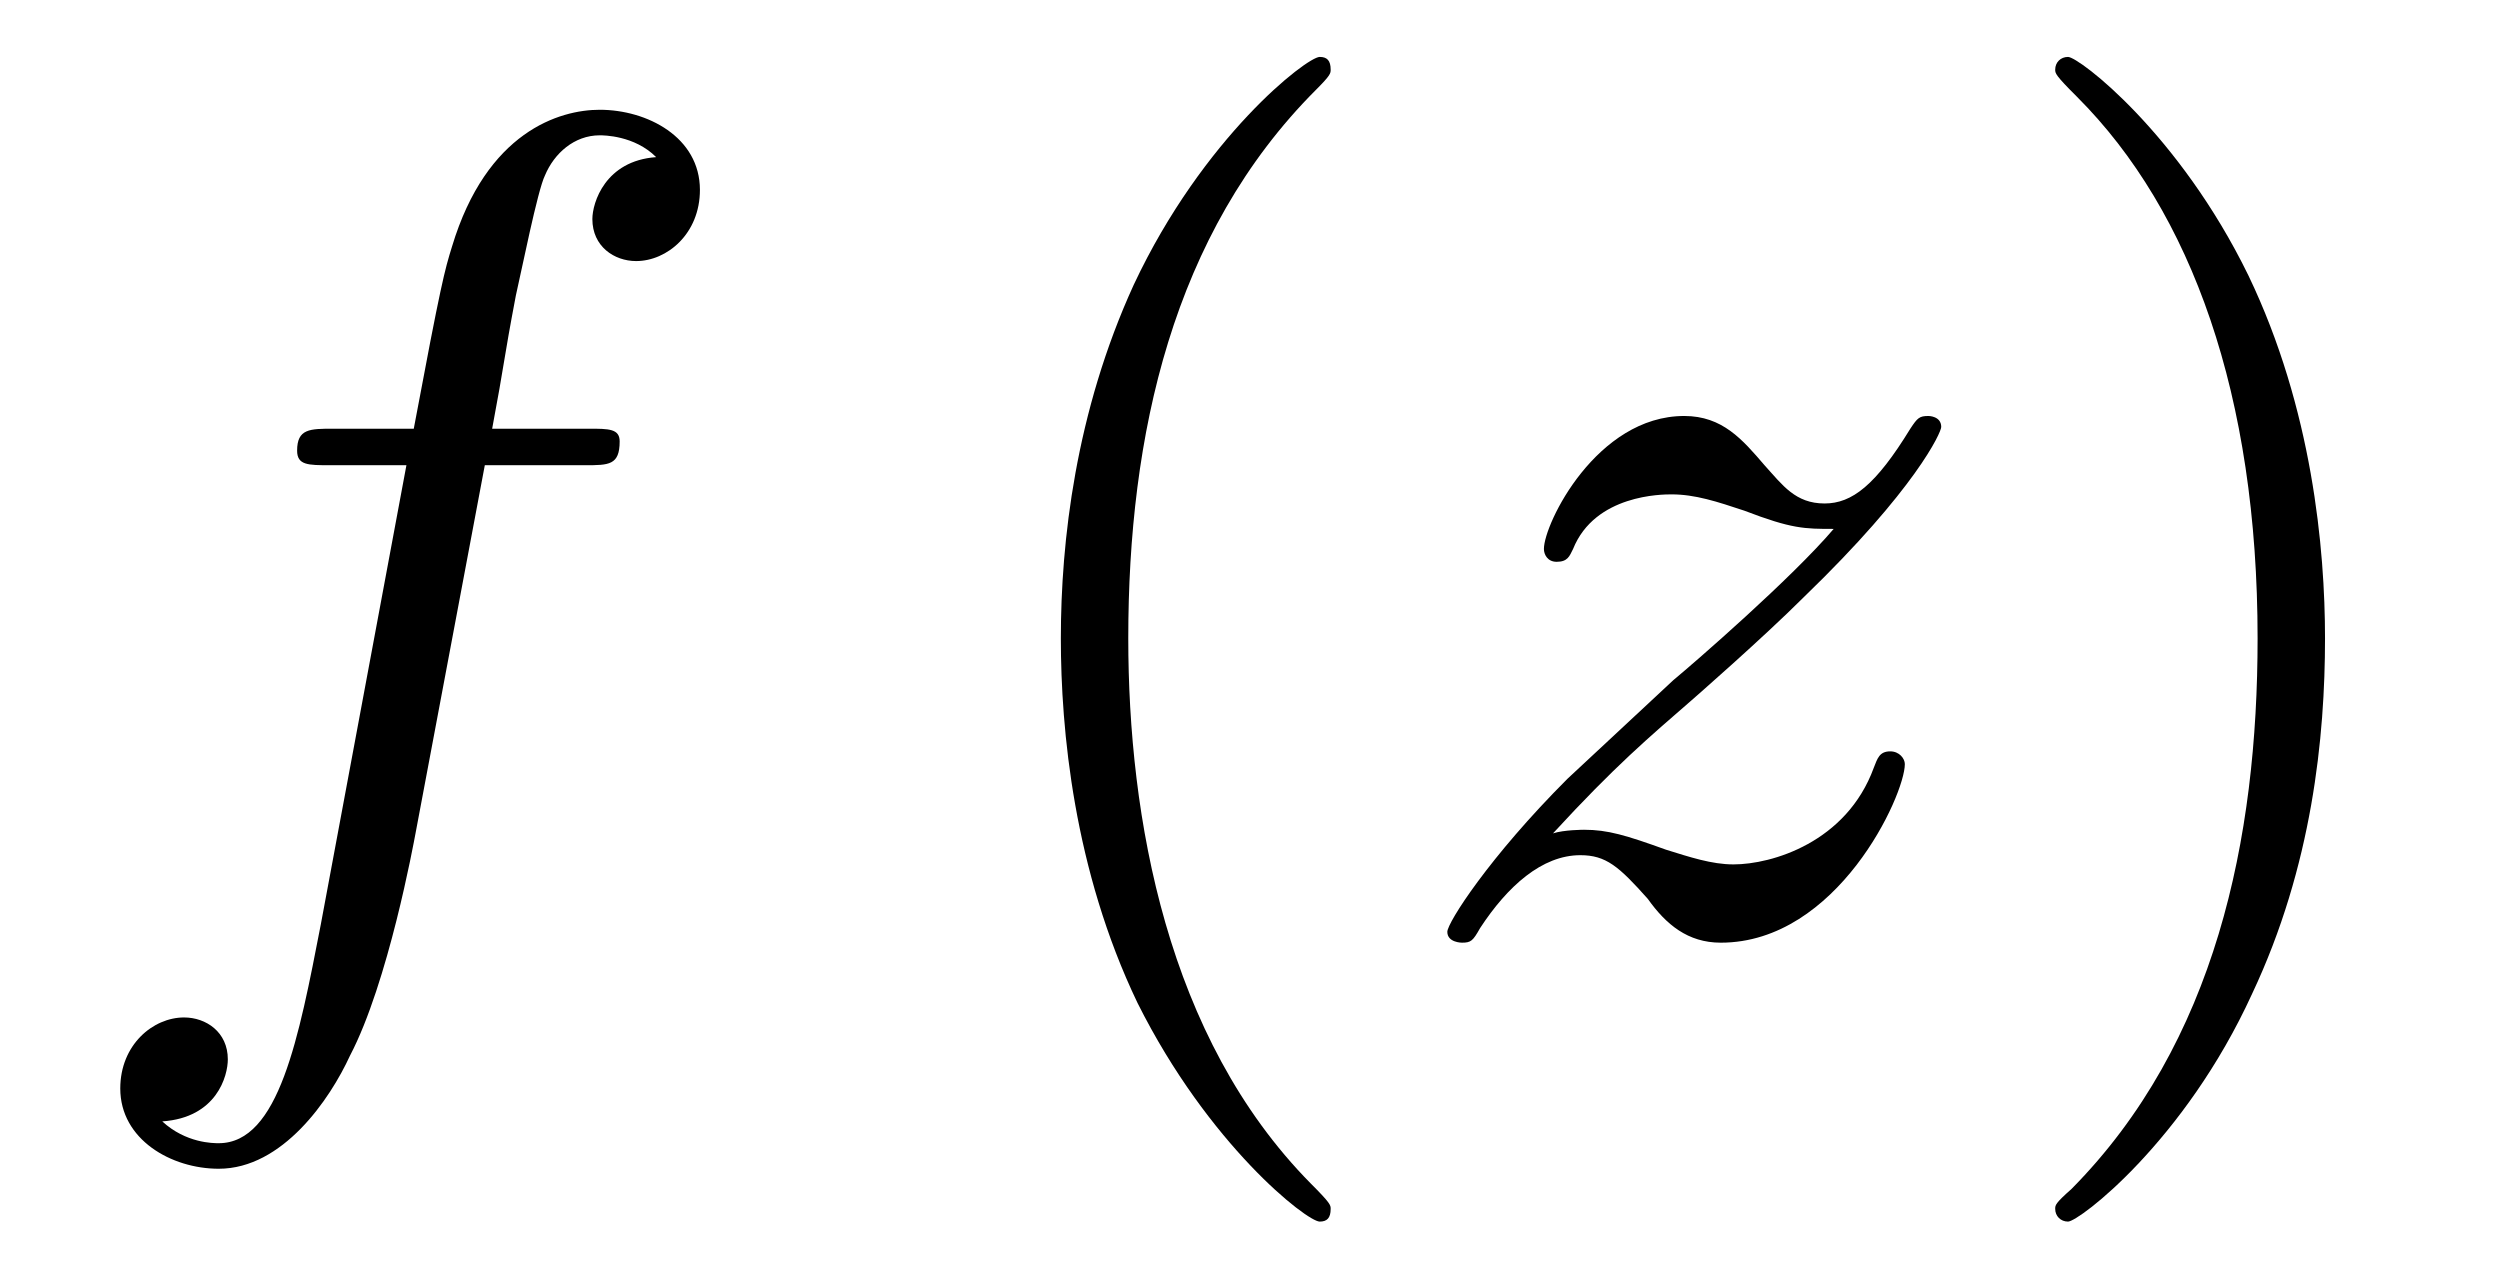
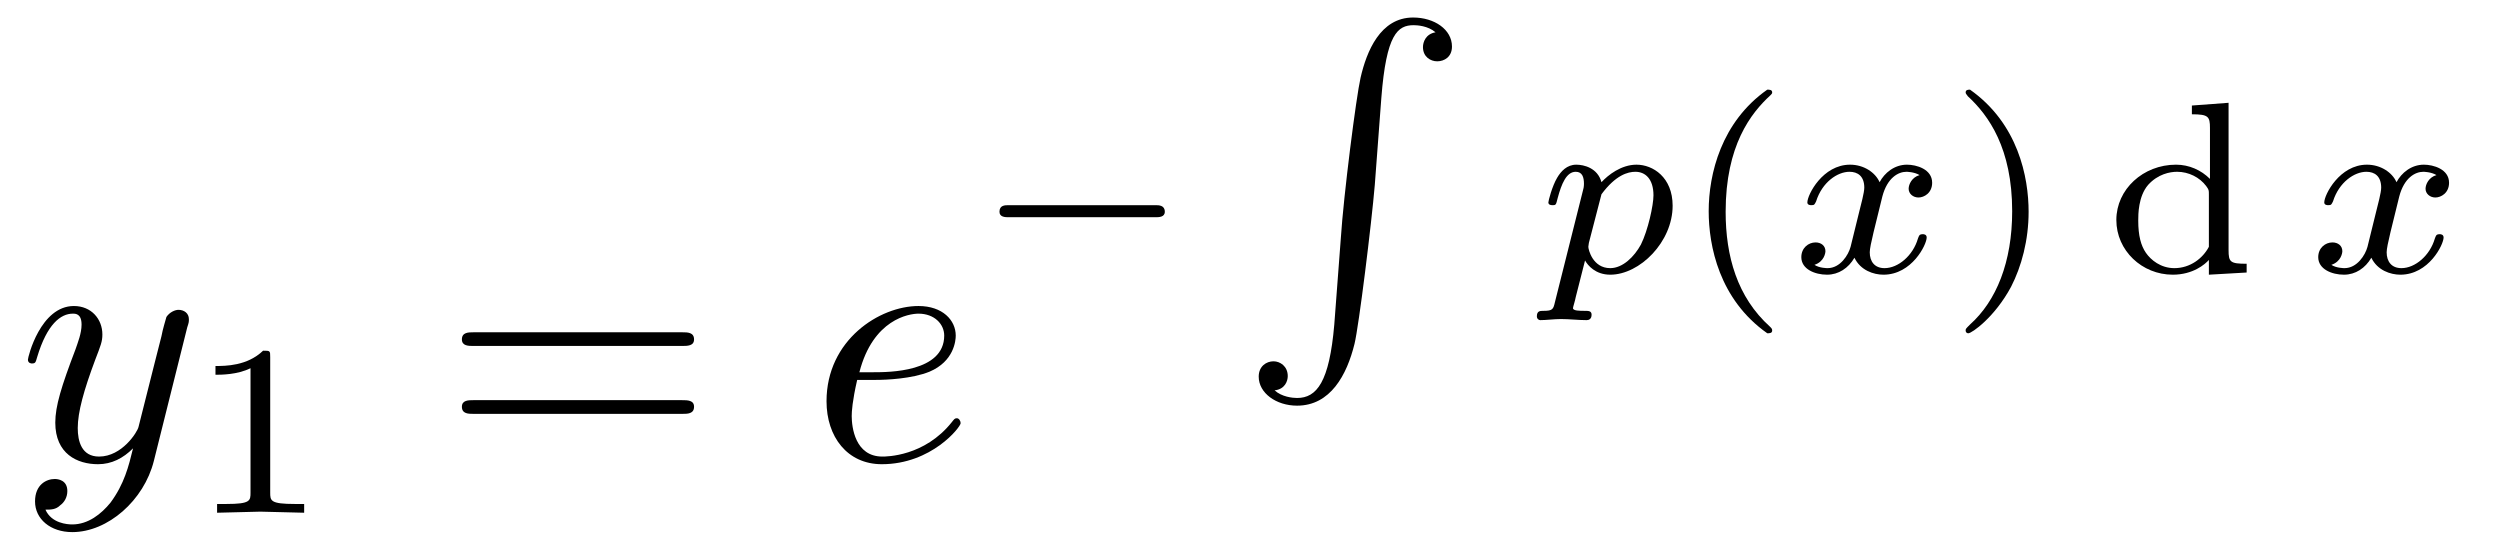
- <svg xmlns="http://www.w3.org/2000/svg" xmlns:xlink="http://www.w3.org/1999/xlink" viewBox="0 0 21.431 10.963" version="1.2">
+ <svg xmlns="http://www.w3.org/2000/svg" xmlns:xlink="http://www.w3.org/1999/xlink" viewBox="0 0 71.353 15.577" version="1.2">
  <defs>
    <g>
      <symbol overflow="visible" id="glyph0-0">
        <path style="stroke:none;" d="" />
      </symbol>
      <symbol overflow="visible" id="glyph0-1">
-         <path style="stroke:none;" d="M 5.5 -6.344 C 5.5 -6.797 5.047 -7.031 4.641 -7.031 C 4.297 -7.031 3.672 -6.844 3.375 -5.859 C 3.312 -5.656 3.281 -5.547 3.047 -4.297 L 2.359 -4.297 C 2.156 -4.297 2.047 -4.297 2.047 -4.109 C 2.047 -3.984 2.141 -3.984 2.328 -3.984 L 2.984 -3.984 L 2.25 -0.047 C 2.062 0.922 1.891 1.828 1.375 1.828 C 1.328 1.828 1.094 1.828 0.891 1.641 C 1.359 1.609 1.453 1.25 1.453 1.109 C 1.453 0.875 1.266 0.75 1.078 0.75 C 0.812 0.75 0.531 0.984 0.531 1.359 C 0.531 1.797 0.969 2.047 1.375 2.047 C 1.922 2.047 2.328 1.453 2.5 1.078 C 2.828 0.453 3.047 -0.75 3.062 -0.828 L 3.656 -3.984 L 4.516 -3.984 C 4.719 -3.984 4.812 -3.984 4.812 -4.188 C 4.812 -4.297 4.719 -4.297 4.547 -4.297 L 3.719 -4.297 C 3.828 -4.875 3.812 -4.859 3.922 -5.438 C 3.969 -5.641 4.109 -6.344 4.172 -6.469 C 4.25 -6.656 4.422 -6.812 4.641 -6.812 C 4.672 -6.812 4.938 -6.812 5.125 -6.625 C 4.688 -6.594 4.578 -6.234 4.578 -6.094 C 4.578 -5.859 4.766 -5.734 4.953 -5.734 C 5.219 -5.734 5.5 -5.969 5.5 -6.344 Z M 5.5 -6.344 " />
+         <path style="stroke:none;" d="M 4.844 -3.797 C 4.891 -3.938 4.891 -3.953 4.891 -4.031 C 4.891 -4.203 4.75 -4.297 4.594 -4.297 C 4.5 -4.297 4.344 -4.234 4.25 -4.094 C 4.234 -4.031 4.141 -3.734 4.109 -3.547 L 3.906 -2.75 L 3.453 -0.953 C 3.422 -0.812 2.984 -0.109 2.328 -0.109 C 1.828 -0.109 1.719 -0.547 1.719 -0.922 C 1.719 -1.375 1.891 -2 2.219 -2.875 C 2.375 -3.281 2.422 -3.391 2.422 -3.594 C 2.422 -4.031 2.109 -4.406 1.609 -4.406 C 0.656 -4.406 0.297 -2.953 0.297 -2.875 C 0.297 -2.766 0.406 -2.766 0.406 -2.766 C 0.516 -2.766 0.516 -2.797 0.562 -2.953 C 0.844 -3.891 1.234 -4.188 1.578 -4.188 C 1.656 -4.188 1.828 -4.188 1.828 -3.875 C 1.828 -3.625 1.719 -3.359 1.656 -3.172 C 1.25 -2.109 1.078 -1.547 1.078 -1.078 C 1.078 -0.188 1.703 0.109 2.297 0.109 C 2.688 0.109 3.016 -0.062 3.297 -0.344 C 3.172 0.172 3.047 0.672 2.656 1.203 C 2.391 1.531 2.016 1.828 1.562 1.828 C 1.422 1.828 0.969 1.797 0.797 1.406 C 0.953 1.406 1.094 1.406 1.219 1.281 C 1.328 1.203 1.422 1.062 1.422 0.875 C 1.422 0.562 1.156 0.531 1.062 0.531 C 0.828 0.531 0.5 0.688 0.5 1.172 C 0.5 1.672 0.938 2.047 1.562 2.047 C 2.578 2.047 3.609 1.141 3.891 0.016 Z M 4.844 -3.797 " />
      </symbol>
      <symbol overflow="visible" id="glyph0-2">
-         <path style="stroke:none;" d="M 4.344 -1.422 C 4.344 -1.469 4.297 -1.531 4.219 -1.531 C 4.125 -1.531 4.109 -1.469 4.078 -1.391 C 3.844 -0.75 3.203 -0.562 2.875 -0.562 C 2.688 -0.562 2.5 -0.625 2.297 -0.688 C 1.953 -0.812 1.797 -0.859 1.594 -0.859 C 1.594 -0.859 1.422 -0.859 1.328 -0.828 C 1.859 -1.406 2.156 -1.656 2.516 -1.969 C 2.516 -1.969 3.125 -2.5 3.484 -2.859 C 4.438 -3.781 4.656 -4.266 4.656 -4.312 C 4.656 -4.406 4.547 -4.406 4.547 -4.406 C 4.469 -4.406 4.453 -4.391 4.391 -4.297 C 4.094 -3.812 3.891 -3.656 3.656 -3.656 C 3.406 -3.656 3.297 -3.812 3.141 -3.984 C 2.953 -4.203 2.781 -4.406 2.453 -4.406 C 1.703 -4.406 1.25 -3.484 1.25 -3.266 C 1.25 -3.219 1.281 -3.156 1.359 -3.156 C 1.453 -3.156 1.469 -3.203 1.5 -3.266 C 1.688 -3.734 2.266 -3.734 2.344 -3.734 C 2.547 -3.734 2.734 -3.672 2.969 -3.594 C 3.375 -3.438 3.484 -3.438 3.734 -3.438 C 3.375 -3.016 2.547 -2.297 2.359 -2.141 L 1.453 -1.297 C 0.781 -0.625 0.422 -0.062 0.422 0.016 C 0.422 0.109 0.547 0.109 0.547 0.109 C 0.625 0.109 0.641 0.094 0.703 -0.016 C 0.938 -0.375 1.234 -0.641 1.562 -0.641 C 1.781 -0.641 1.891 -0.547 2.141 -0.266 C 2.297 -0.047 2.484 0.109 2.766 0.109 C 3.766 0.109 4.344 -1.156 4.344 -1.422 Z M 4.344 -1.422 " />
+         <path style="stroke:none;" d="M 4.281 -1.062 C 4.281 -1.125 4.234 -1.203 4.172 -1.203 C 4.109 -1.203 4.094 -1.172 4.031 -1.094 C 3.25 -0.109 2.156 -0.109 2.047 -0.109 C 1.266 -0.109 1.172 -0.953 1.172 -1.266 C 1.172 -1.391 1.188 -1.688 1.328 -2.297 L 1.859 -2.297 C 2.156 -2.297 2.891 -2.328 3.391 -2.531 C 4.094 -2.828 4.141 -3.422 4.141 -3.562 C 4.141 -4 3.766 -4.406 3.078 -4.406 C 1.969 -4.406 0.453 -3.438 0.453 -1.688 C 0.453 -0.672 1.047 0.109 2.031 0.109 C 3.453 0.109 4.281 -0.953 4.281 -1.062 Z M 3.812 -3.562 C 3.812 -2.516 2.219 -2.516 1.797 -2.516 L 1.391 -2.516 C 1.781 -4.031 2.812 -4.188 3.078 -4.188 C 3.531 -4.188 3.812 -3.891 3.812 -3.562 Z M 3.812 -3.562 " />
      </symbol>
      <symbol overflow="visible" id="glyph1-0">
        <path style="stroke:none;" d="" />
      </symbol>
      <symbol overflow="visible" id="glyph1-1">
-         <path style="stroke:none;" d="M 3.297 2.391 C 3.297 2.359 3.297 2.344 3.125 2.172 C 1.891 0.922 1.562 -0.969 1.562 -2.5 C 1.562 -4.234 1.938 -5.969 3.172 -7.203 C 3.297 -7.328 3.297 -7.344 3.297 -7.375 C 3.297 -7.453 3.266 -7.484 3.203 -7.484 C 3.094 -7.484 2.203 -6.797 1.609 -5.531 C 1.109 -4.438 0.984 -3.328 0.984 -2.5 C 0.984 -1.719 1.094 -0.516 1.641 0.625 C 2.25 1.844 3.094 2.5 3.203 2.5 C 3.266 2.5 3.297 2.469 3.297 2.391 Z M 3.297 2.391 " />
+         <path style="stroke:none;" d="M 3.297 0 L 3.297 -0.25 L 3.031 -0.25 C 2.328 -0.25 2.328 -0.344 2.328 -0.578 L 2.328 -4.438 C 2.328 -4.625 2.328 -4.625 2.125 -4.625 C 1.672 -4.188 1.047 -4.188 0.766 -4.188 L 0.766 -3.938 C 0.922 -3.938 1.391 -3.938 1.766 -4.125 L 1.766 -0.578 C 1.766 -0.344 1.766 -0.25 1.078 -0.25 L 0.812 -0.25 L 0.812 0 L 2.047 -0.031 Z M 3.297 0 " />
      </symbol>
      <symbol overflow="visible" id="glyph1-2">
-         <path style="stroke:none;" d="M 2.875 -2.5 C 2.875 -3.266 2.766 -4.469 2.219 -5.609 C 1.625 -6.828 0.766 -7.484 0.672 -7.484 C 0.609 -7.484 0.562 -7.438 0.562 -7.375 C 0.562 -7.344 0.562 -7.328 0.75 -7.141 C 1.734 -6.156 2.297 -4.578 2.297 -2.5 C 2.297 -0.781 1.938 0.969 0.703 2.219 C 0.562 2.344 0.562 2.359 0.562 2.391 C 0.562 2.453 0.609 2.5 0.672 2.5 C 0.766 2.5 1.672 1.812 2.25 0.547 C 2.766 -0.547 2.875 -1.656 2.875 -2.5 Z M 2.875 -2.5 " />
+         <path style="stroke:none;" d="M 2.609 1.656 C 2.609 1.609 2.594 1.594 2.547 1.547 C 1.609 0.703 1.281 -0.469 1.281 -1.734 C 1.281 -3.625 2 -4.547 2.562 -5.062 C 2.594 -5.094 2.609 -5.109 2.609 -5.141 C 2.609 -5.219 2.531 -5.219 2.469 -5.219 C 1.156 -4.297 0.797 -2.812 0.797 -1.75 C 0.797 -0.766 1.094 0.766 2.469 1.734 C 2.531 1.734 2.609 1.734 2.609 1.656 Z M 2.609 1.656 " />
+       </symbol>
+       <symbol overflow="visible" id="glyph1-3">
+         <path style="stroke:none;" d="M 2.297 -1.734 C 2.297 -2.719 2 -4.25 0.625 -5.219 C 0.578 -5.219 0.5 -5.219 0.5 -5.141 C 0.5 -5.109 0.516 -5.094 0.562 -5.031 C 1.156 -4.484 1.828 -3.547 1.828 -1.75 C 1.828 -0.297 1.375 0.812 0.625 1.484 C 0.5 1.609 0.5 1.609 0.5 1.656 C 0.5 1.688 0.516 1.734 0.578 1.734 C 0.672 1.734 1.328 1.281 1.797 0.406 C 2.094 -0.172 2.297 -0.922 2.297 -1.734 Z M 2.297 -1.734 " />
+       </symbol>
+       <symbol overflow="visible" id="glyph1-4">
+         <path style="stroke:none;" d="M 4.047 0 L 4.047 -0.25 C 3.578 -0.25 3.531 -0.297 3.531 -0.641 L 3.531 -4.844 L 2.484 -4.766 L 2.484 -4.516 C 2.953 -4.516 3 -4.453 3 -4.125 L 3 -2.672 C 2.75 -2.922 2.406 -3.078 2.031 -3.078 C 1.094 -3.078 0.328 -2.375 0.328 -1.5 C 0.328 -0.625 1.062 0.062 1.938 0.062 C 2.516 0.062 2.859 -0.234 2.969 -0.359 L 2.969 0.062 Z M 2.969 -0.734 C 2.797 -0.406 2.438 -0.125 1.984 -0.125 C 1.594 -0.125 1.312 -0.359 1.172 -0.562 C 1.031 -0.766 0.953 -1.047 0.953 -1.484 C 0.953 -1.656 0.953 -2.172 1.234 -2.5 C 1.516 -2.812 1.859 -2.875 2.062 -2.875 C 2.391 -2.875 2.703 -2.719 2.891 -2.469 C 2.969 -2.359 2.969 -2.359 2.969 -2.219 Z M 2.969 -0.734 " />
+       </symbol>
+       <symbol overflow="visible" id="glyph2-0">
+         <path style="stroke:none;" d="" />
+       </symbol>
+       <symbol overflow="visible" id="glyph2-1">
+         <path style="stroke:none;" d="M 7.188 -3.453 C 7.188 -3.656 7 -3.656 6.859 -3.656 L 0.891 -3.656 C 0.75 -3.656 0.562 -3.656 0.562 -3.453 C 0.562 -3.266 0.75 -3.266 0.891 -3.266 L 6.844 -3.266 C 7 -3.266 7.188 -3.266 7.188 -3.453 Z M 7.188 -1.531 C 7.188 -1.719 7 -1.719 6.844 -1.719 L 0.891 -1.719 C 0.75 -1.719 0.562 -1.719 0.562 -1.531 C 0.562 -1.328 0.75 -1.328 0.891 -1.328 L 6.859 -1.328 C 7 -1.328 7.188 -1.328 7.188 -1.531 Z M 7.188 -1.531 " />
+       </symbol>
+       <symbol overflow="visible" id="glyph3-0">
+         <path style="stroke:none;" d="" />
+       </symbol>
+       <symbol overflow="visible" id="glyph3-1">
+         <path style="stroke:none;" d="M 5.469 -1.734 C 5.469 -1.922 5.297 -1.922 5.203 -1.922 L 1.016 -1.922 C 0.906 -1.922 0.75 -1.922 0.75 -1.734 C 0.75 -1.578 0.922 -1.578 1.016 -1.578 L 5.203 -1.578 C 5.297 -1.578 5.469 -1.578 5.469 -1.734 Z M 5.469 -1.734 " />
+       </symbol>
+       <symbol overflow="visible" id="glyph4-0">
+         <path style="stroke:none;" d="" />
+       </symbol>
+       <symbol overflow="visible" id="glyph4-1">
+         <path style="stroke:none;" d="M 6.078 0.828 C 6.078 0.344 5.578 0 4.969 0 C 4.031 0 3.641 0.969 3.469 1.719 C 3.344 2.266 2.984 5.078 2.906 6.297 L 2.719 8.766 C 2.578 10.406 2.219 10.859 1.656 10.859 C 1.531 10.859 1.219 10.828 1.016 10.641 C 1.312 10.609 1.391 10.375 1.391 10.234 C 1.391 9.953 1.172 9.812 0.984 9.812 C 0.781 9.812 0.562 9.953 0.562 10.25 C 0.562 10.719 1.062 11.078 1.656 11.078 C 2.609 11.078 3.078 10.203 3.297 9.312 C 3.422 8.797 3.781 5.891 3.875 4.781 L 4.062 2.297 C 4.203 0.469 4.531 0.219 4.984 0.219 C 5.078 0.219 5.391 0.234 5.609 0.422 C 5.328 0.469 5.25 0.703 5.25 0.844 C 5.25 1.125 5.469 1.25 5.656 1.25 C 5.859 1.25 6.078 1.125 6.078 0.828 Z M 6.078 0.828 " />
+       </symbol>
+       <symbol overflow="visible" id="glyph5-0">
+         <path style="stroke:none;" d="" />
+       </symbol>
+       <symbol overflow="visible" id="glyph5-1">
+         <path style="stroke:none;" d="M 3.875 -1.906 C 3.875 -2.719 3.312 -3.078 2.844 -3.078 C 2.406 -3.078 2.031 -2.781 1.844 -2.578 C 1.734 -2.984 1.344 -3.078 1.125 -3.078 C 0.859 -3.078 0.688 -2.891 0.578 -2.703 C 0.438 -2.469 0.328 -2.047 0.328 -2 C 0.328 -1.922 0.422 -1.922 0.453 -1.922 C 0.547 -1.922 0.547 -1.938 0.594 -2.125 C 0.703 -2.531 0.844 -2.875 1.109 -2.875 C 1.297 -2.875 1.344 -2.719 1.344 -2.531 C 1.344 -2.453 1.328 -2.375 1.312 -2.328 L 0.516 0.844 C 0.469 1.047 0.453 1.094 0.188 1.094 C 0.094 1.094 0 1.094 0 1.25 C 0 1.328 0.062 1.359 0.094 1.359 C 0.266 1.359 0.5 1.328 0.688 1.328 C 0.922 1.328 1.188 1.359 1.422 1.359 C 1.484 1.359 1.562 1.328 1.562 1.203 C 1.562 1.094 1.469 1.094 1.375 1.094 C 1.219 1.094 1.031 1.094 1.031 1.016 C 1.031 0.984 1.094 0.797 1.109 0.703 L 1.375 -0.344 C 1.453 -0.203 1.672 0.062 2.094 0.062 C 2.938 0.062 3.875 -0.875 3.875 -1.906 Z M 3.328 -2.203 C 3.328 -1.922 3.172 -1.203 2.969 -0.797 C 2.781 -0.453 2.453 -0.125 2.094 -0.125 C 1.594 -0.125 1.469 -0.656 1.469 -0.734 C 1.469 -0.766 1.484 -0.812 1.484 -0.844 L 1.844 -2.234 C 2.25 -2.781 2.594 -2.875 2.812 -2.875 C 3.094 -2.875 3.328 -2.672 3.328 -2.203 Z M 3.328 -2.203 " />
+       </symbol>
+       <symbol overflow="visible" id="glyph5-2">
+         <path style="stroke:none;" d="M 3.906 -1 C 3.906 -1.094 3.812 -1.094 3.797 -1.094 C 3.688 -1.094 3.688 -1.047 3.656 -0.969 C 3.516 -0.484 3.094 -0.125 2.703 -0.125 C 2.422 -0.125 2.281 -0.312 2.281 -0.578 C 2.281 -0.766 2.453 -1.391 2.641 -2.172 C 2.781 -2.703 3.094 -2.875 3.328 -2.875 C 3.328 -2.875 3.547 -2.875 3.703 -2.781 C 3.484 -2.719 3.391 -2.516 3.391 -2.391 C 3.391 -2.25 3.516 -2.141 3.672 -2.141 C 3.828 -2.141 4.062 -2.266 4.062 -2.562 C 4.062 -2.953 3.609 -3.078 3.344 -3.078 C 2.984 -3.078 2.703 -2.844 2.562 -2.578 C 2.438 -2.859 2.109 -3.078 1.719 -3.078 C 0.938 -3.078 0.5 -2.219 0.5 -2 C 0.5 -1.922 0.594 -1.922 0.609 -1.922 C 0.703 -1.922 0.703 -1.938 0.75 -2.031 C 0.922 -2.578 1.359 -2.875 1.703 -2.875 C 1.938 -2.875 2.125 -2.75 2.125 -2.422 C 2.125 -2.281 2.031 -1.938 1.969 -1.688 L 1.734 -0.734 C 1.672 -0.5 1.438 -0.125 1.078 -0.125 C 1.062 -0.125 0.844 -0.125 0.703 -0.219 C 0.984 -0.312 1.016 -0.562 1.016 -0.609 C 1.016 -0.766 0.891 -0.859 0.734 -0.859 C 0.531 -0.859 0.328 -0.703 0.328 -0.438 C 0.328 -0.094 0.719 0.062 1.062 0.062 C 1.391 0.062 1.672 -0.125 1.844 -0.422 C 2.016 -0.062 2.391 0.062 2.672 0.062 C 3.484 0.062 3.906 -0.797 3.906 -1 Z M 3.906 -1 " />
      </symbol>
    </g>
    <clipPath id="clip1">
-       <path d="M 1 0 L 6 0 L 6 10.965 L 1 10.965 Z M 1 0 " />
-     </clipPath>
-     <clipPath id="clip2">
-       <path d="M 9 0 L 12 0 L 12 10.965 L 9 10.965 Z M 9 0 " />
-     </clipPath>
-     <clipPath id="clip3">
-       <path d="M 17 0 L 20 0 L 20 10.965 L 17 10.965 Z M 17 0 " />
+       <path d="M 0 8 L 6 8 L 6 15.578 L 0 15.578 Z M 0 8 " />
    </clipPath>
  </defs>
  <g id="surface1">
    <g clip-path="url(#clip1)" clip-rule="nonzero">
      <g style="fill:rgb(0%,0%,0%);fill-opacity:1;">
-         <use xlink:href="#glyph0-1" x="0.5" y="7.972" />
-       </g>
-     </g>
-     <g clip-path="url(#clip2)" clip-rule="nonzero">
-       <g style="fill:rgb(0%,0%,0%);fill-opacity:1;">
-         <use xlink:href="#glyph1-1" x="8.11" y="7.972" />
+         <use xlink:href="#glyph0-1" x="0.5" y="13.14" />
      </g>
    </g>
    <g style="fill:rgb(0%,0%,0%);fill-opacity:1;">
-       <use xlink:href="#glyph0-2" x="11.985" y="7.972" />
+       <use xlink:href="#glyph1-1" x="5.384" y="14.634" />
    </g>
-     <g clip-path="url(#clip3)" clip-rule="nonzero">
-       <g style="fill:rgb(0%,0%,0%);fill-opacity:1;">
-         <use xlink:href="#glyph1-2" x="17.056" y="7.972" />
-       </g>
+     <g style="fill:rgb(0%,0%,0%);fill-opacity:1;">
+       <use xlink:href="#glyph2-1" x="12.621" y="13.14" />
+     </g>
+     <g style="fill:rgb(0%,0%,0%);fill-opacity:1;">
+       <use xlink:href="#glyph0-2" x="23.137" y="13.14" />
+     </g>
+     <g style="fill:rgb(0%,0%,0%);fill-opacity:1;">
+       <use xlink:href="#glyph3-1" x="27.776" y="7.778" />
+     </g>
+     <g style="fill:rgb(0%,0%,0%);fill-opacity:1;">
+       <use xlink:href="#glyph4-1" x="35.363" y="0.5" />
+     </g>
+     <g style="fill:rgb(0%,0%,0%);fill-opacity:1;">
+       <use xlink:href="#glyph5-1" x="43.864" y="7.778" />
+     </g>
+     <g style="fill:rgb(0%,0%,0%);fill-opacity:1;">
+       <use xlink:href="#glyph1-2" x="47.971" y="7.778" />
+     </g>
+     <g style="fill:rgb(0%,0%,0%);fill-opacity:1;">
+       <use xlink:href="#glyph5-2" x="51.084" y="7.778" />
+     </g>
+     <g style="fill:rgb(0%,0%,0%);fill-opacity:1;">
+       <use xlink:href="#glyph1-3" x="55.602" y="7.778" />
+     </g>
+     <g style="fill:rgb(0%,0%,0%);fill-opacity:1;">
+       <use xlink:href="#glyph1-4" x="60.075" y="7.778" />
+     </g>
+     <g style="fill:rgb(0%,0%,0%);fill-opacity:1;">
+       <use xlink:href="#glyph5-2" x="65.837" y="7.778" />
    </g>
  </g>
</svg>
